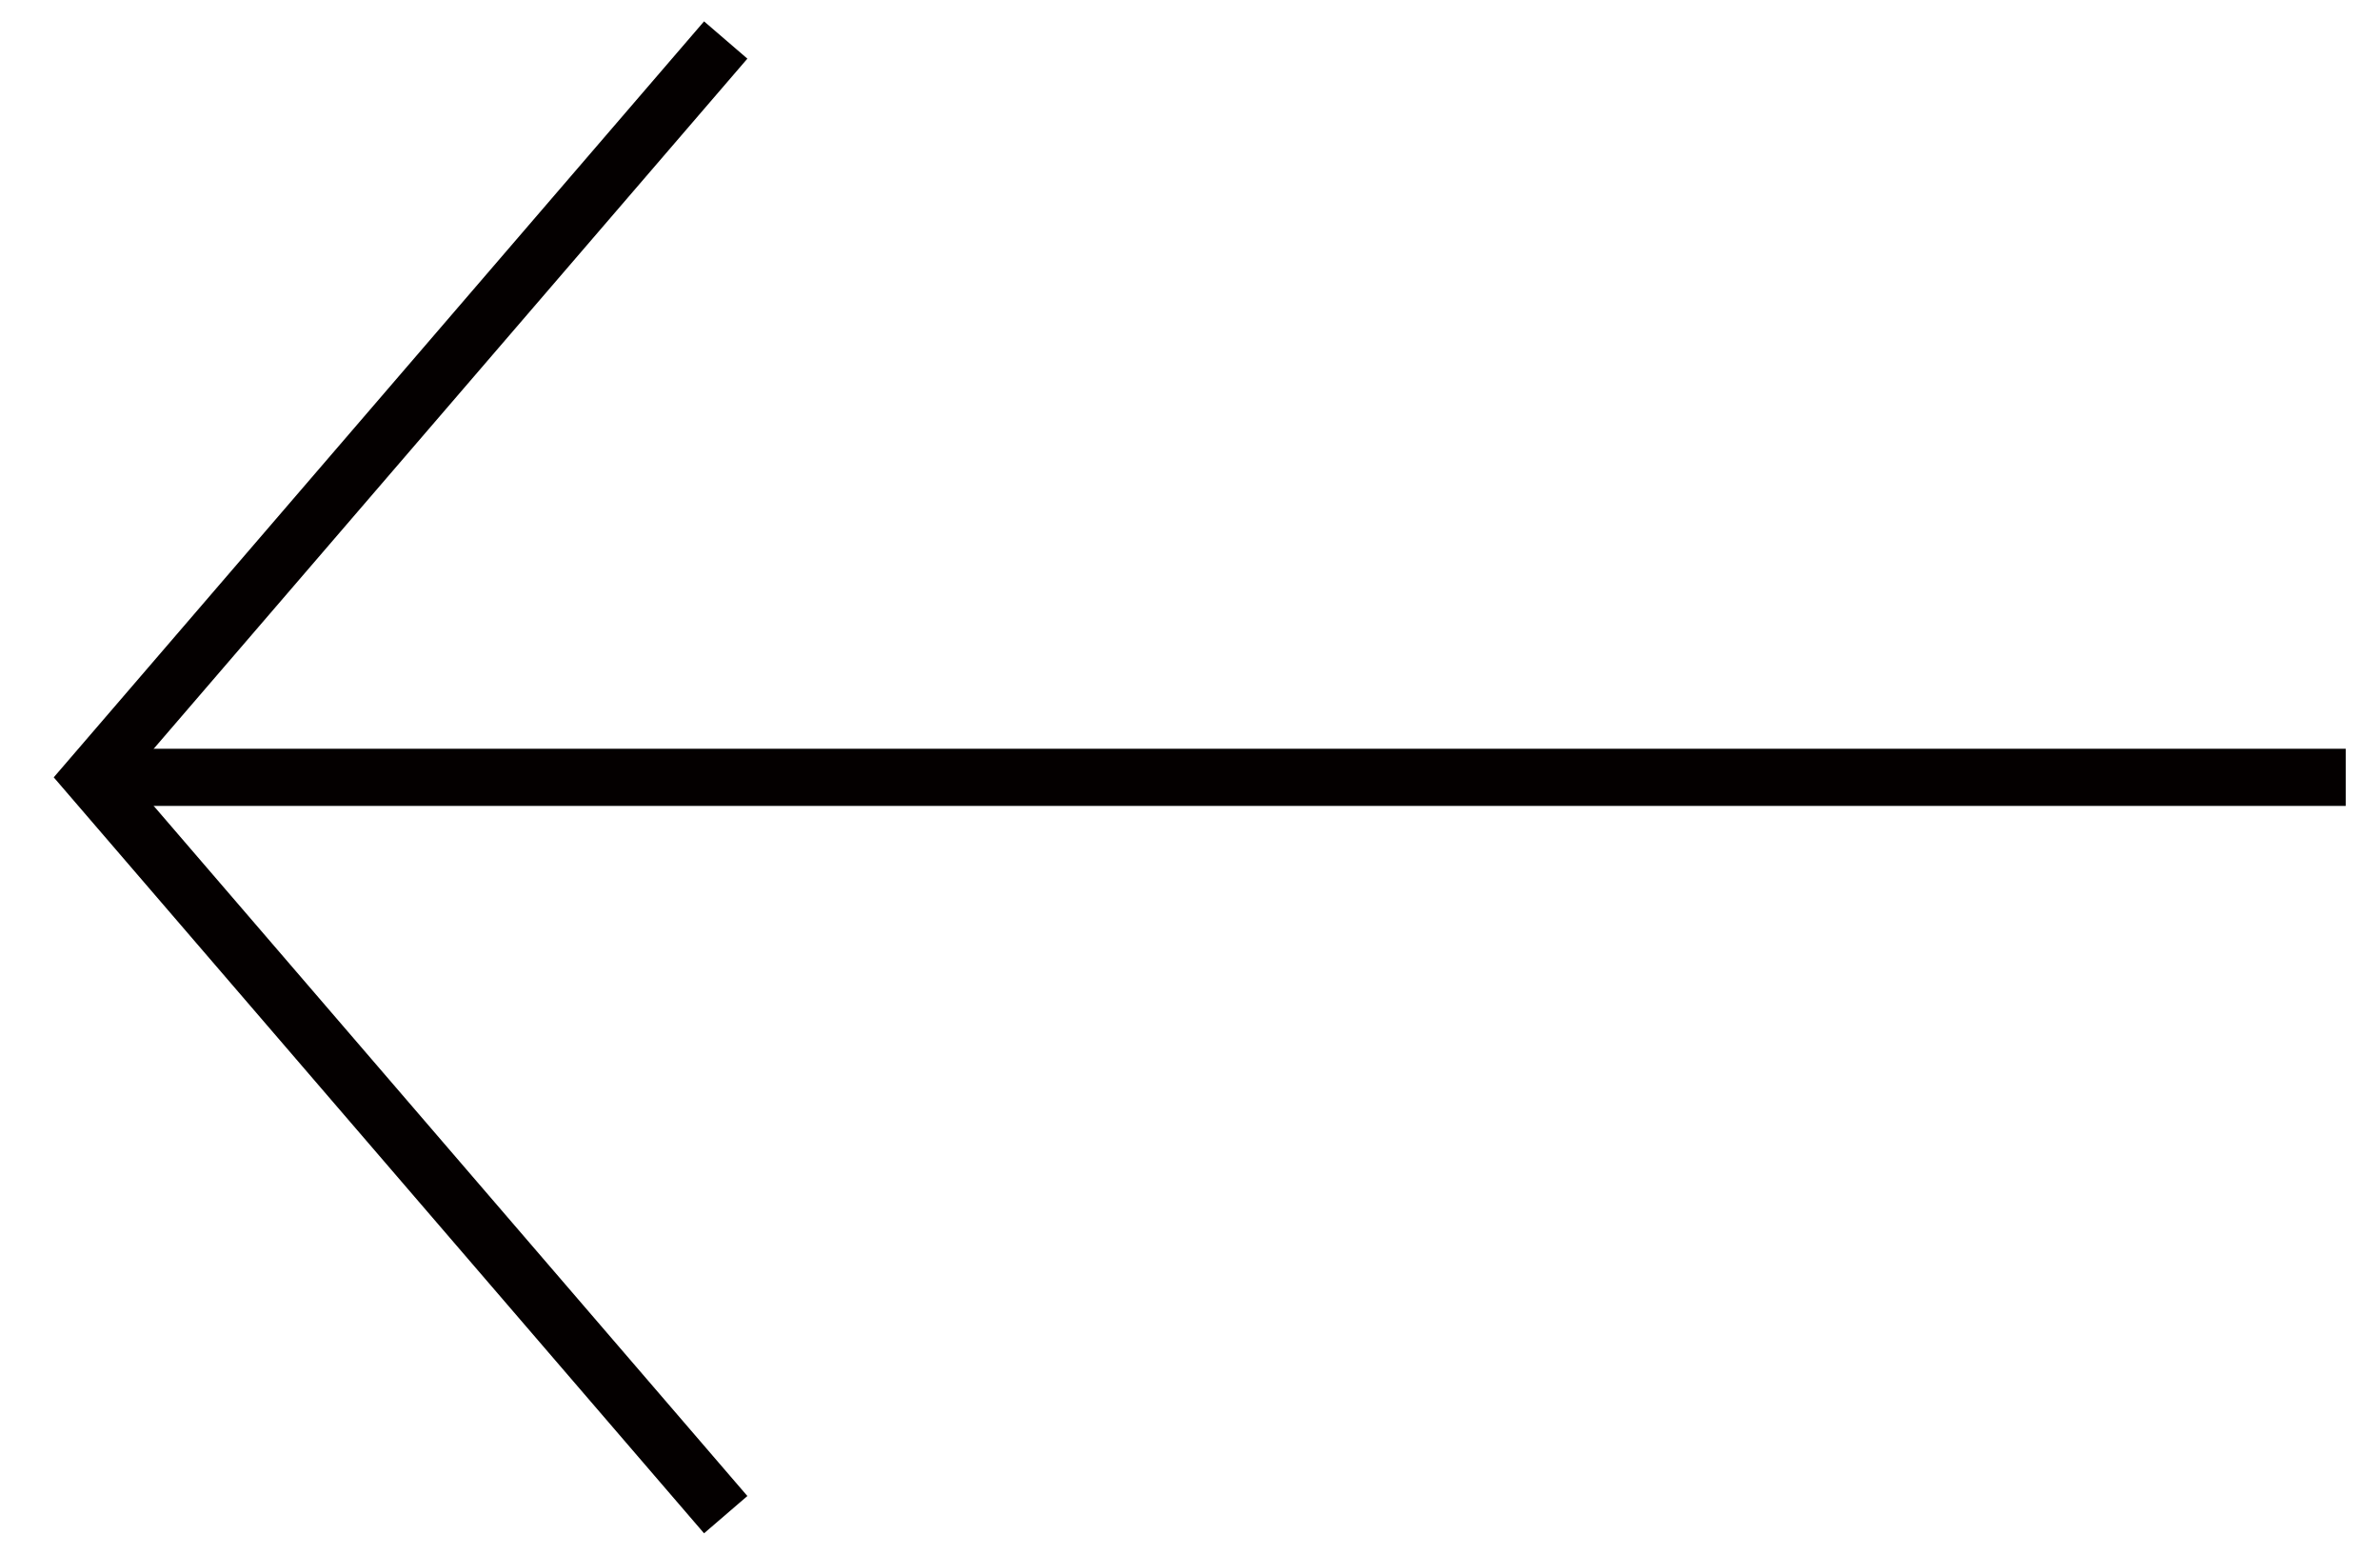
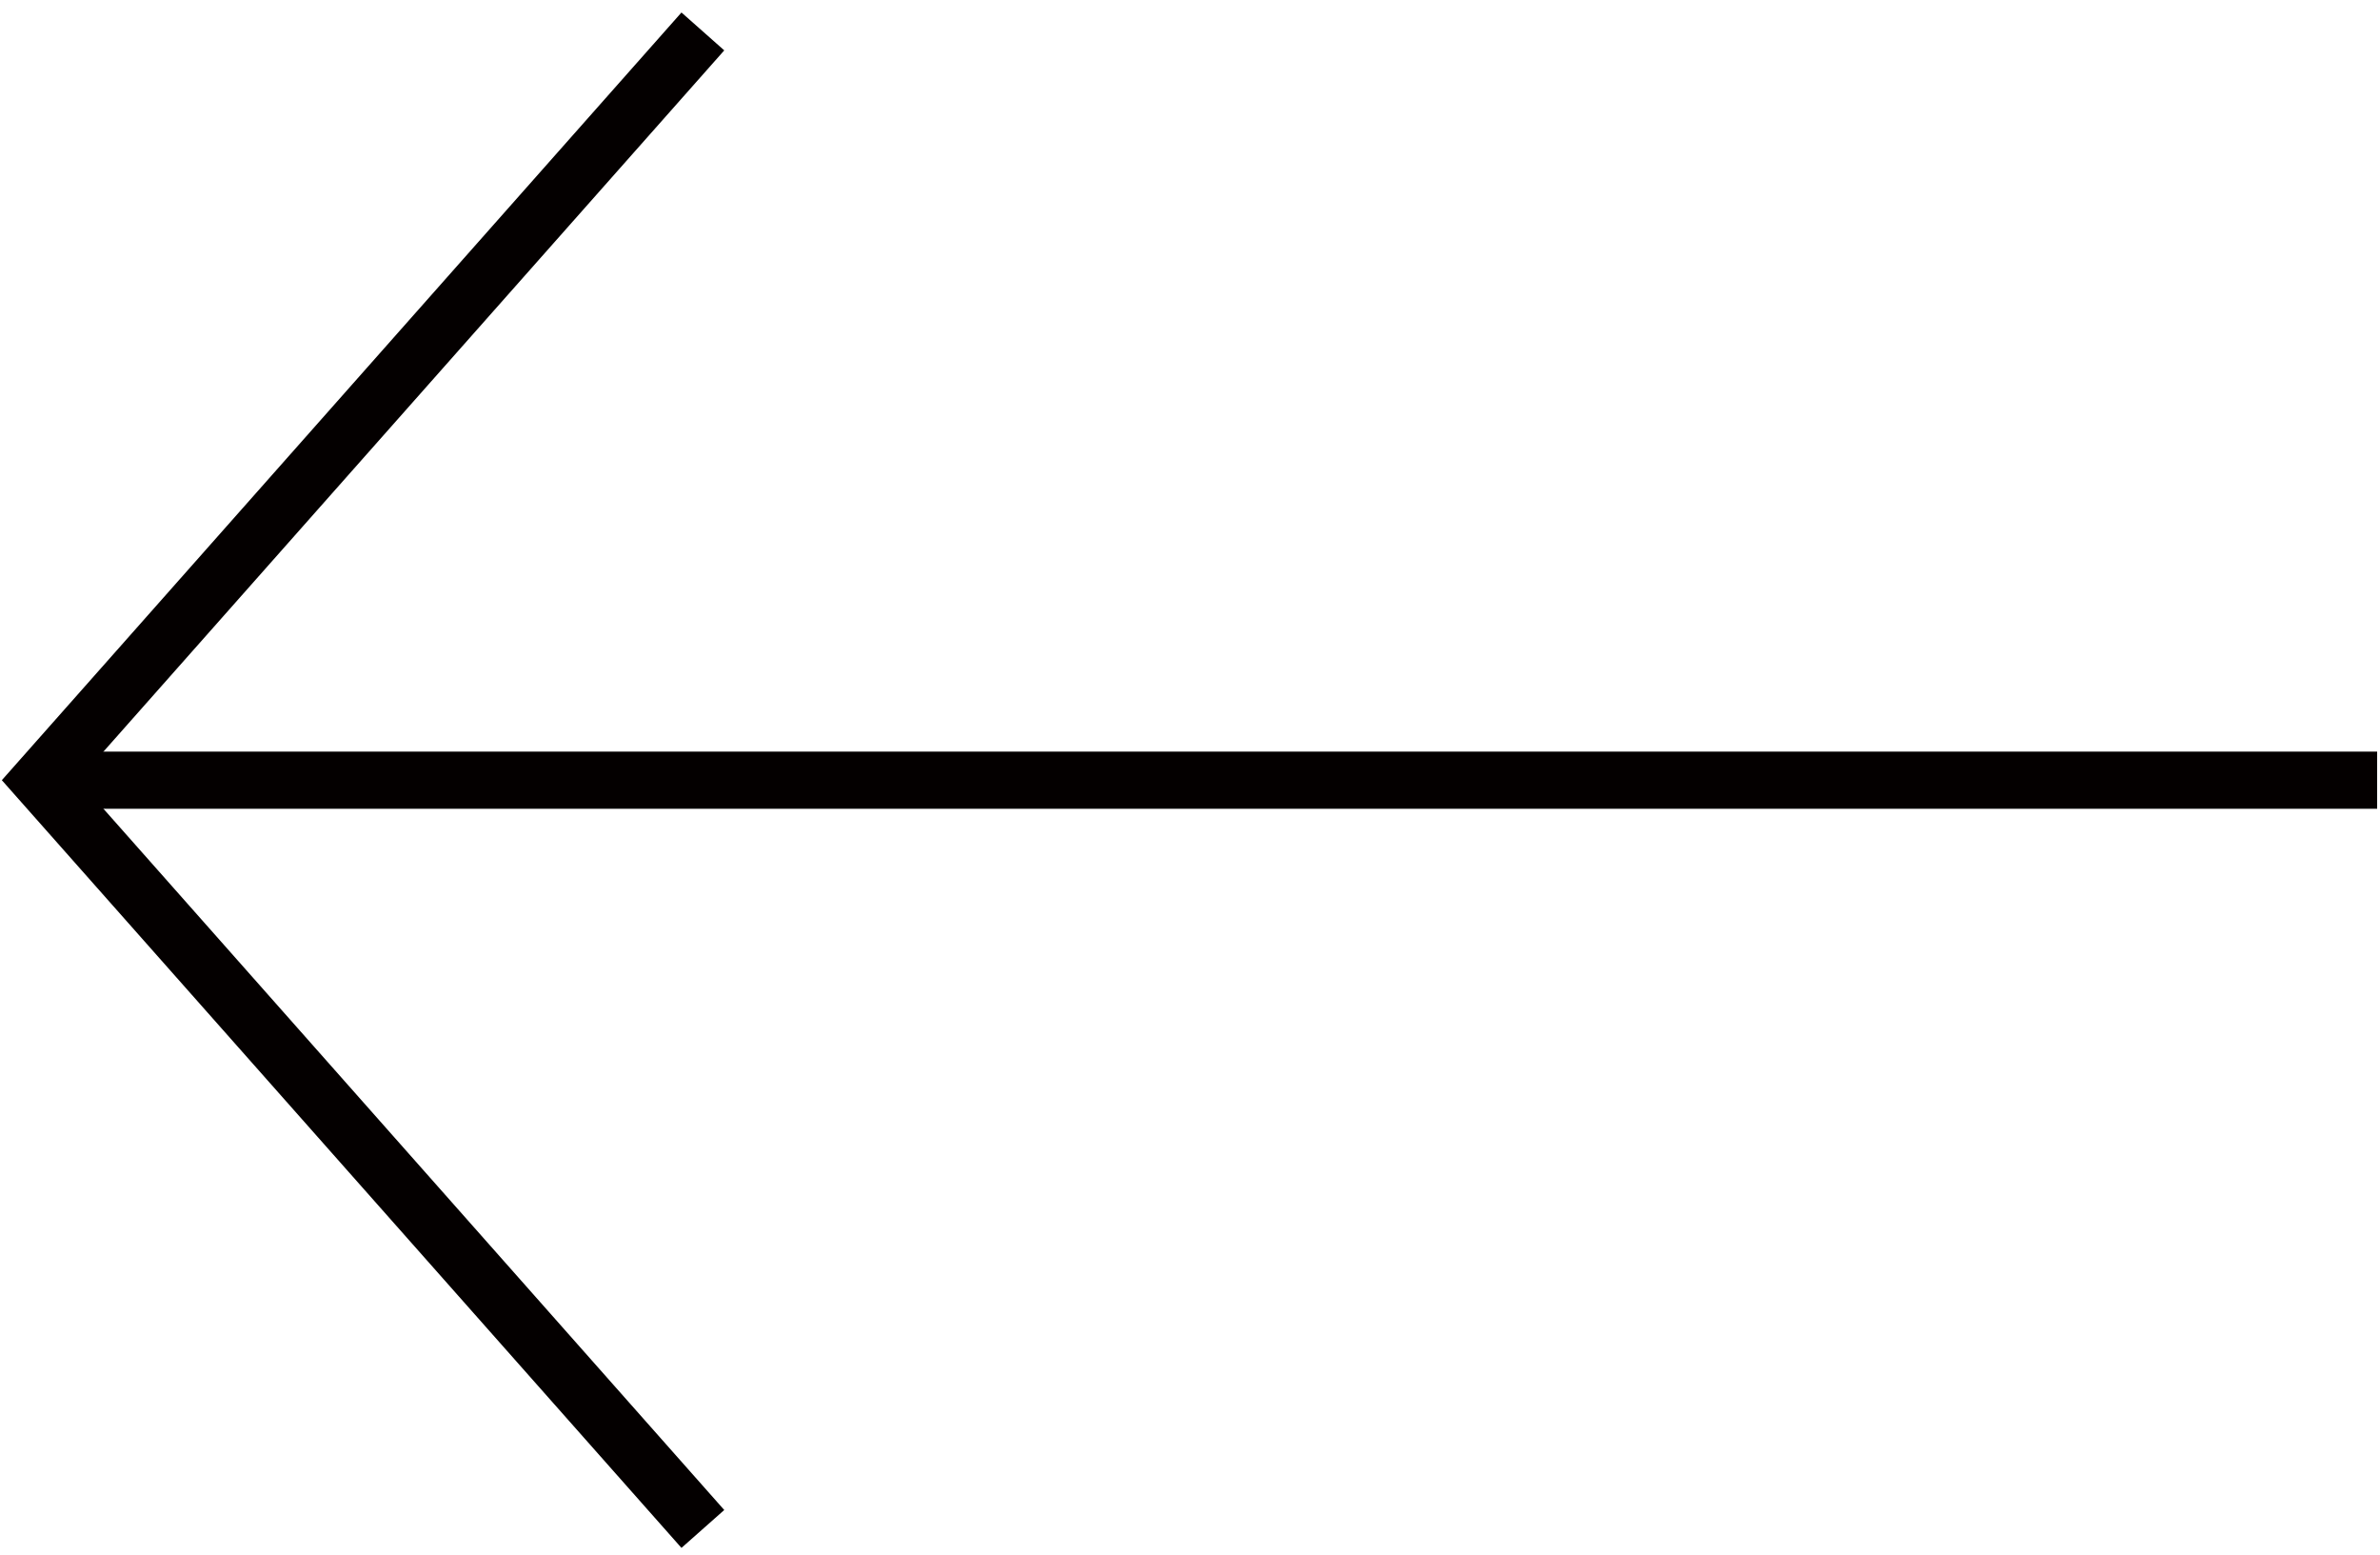
<svg xmlns="http://www.w3.org/2000/svg" version="1.1" id="레이어_1" x="0px" y="0px" viewBox="0 0 83.3 54.4" style="enable-background:new 0 0 83.3 54.4;" xml:space="preserve">
  <style type="text/css">
	.st0{fill:none;stroke:#040000;stroke-width:2;stroke-miterlimit:10;}
</style>
-   <g>
-     <polyline class="st0" points="25.4,1.4 3.2,27.2 25.4,53  " />
-     <line class="st0" x1="3.2" y1="27.2" x2="82.1" y2="27.2" />
-   </g>
+   <polyline class="st0" points="24.6,1.1 1.4,27.3 24.6,53.5 " />
+   <line class="st0" x1="83.2" y1="27.3" x2="1.4" y2="27.3" />
</svg>
